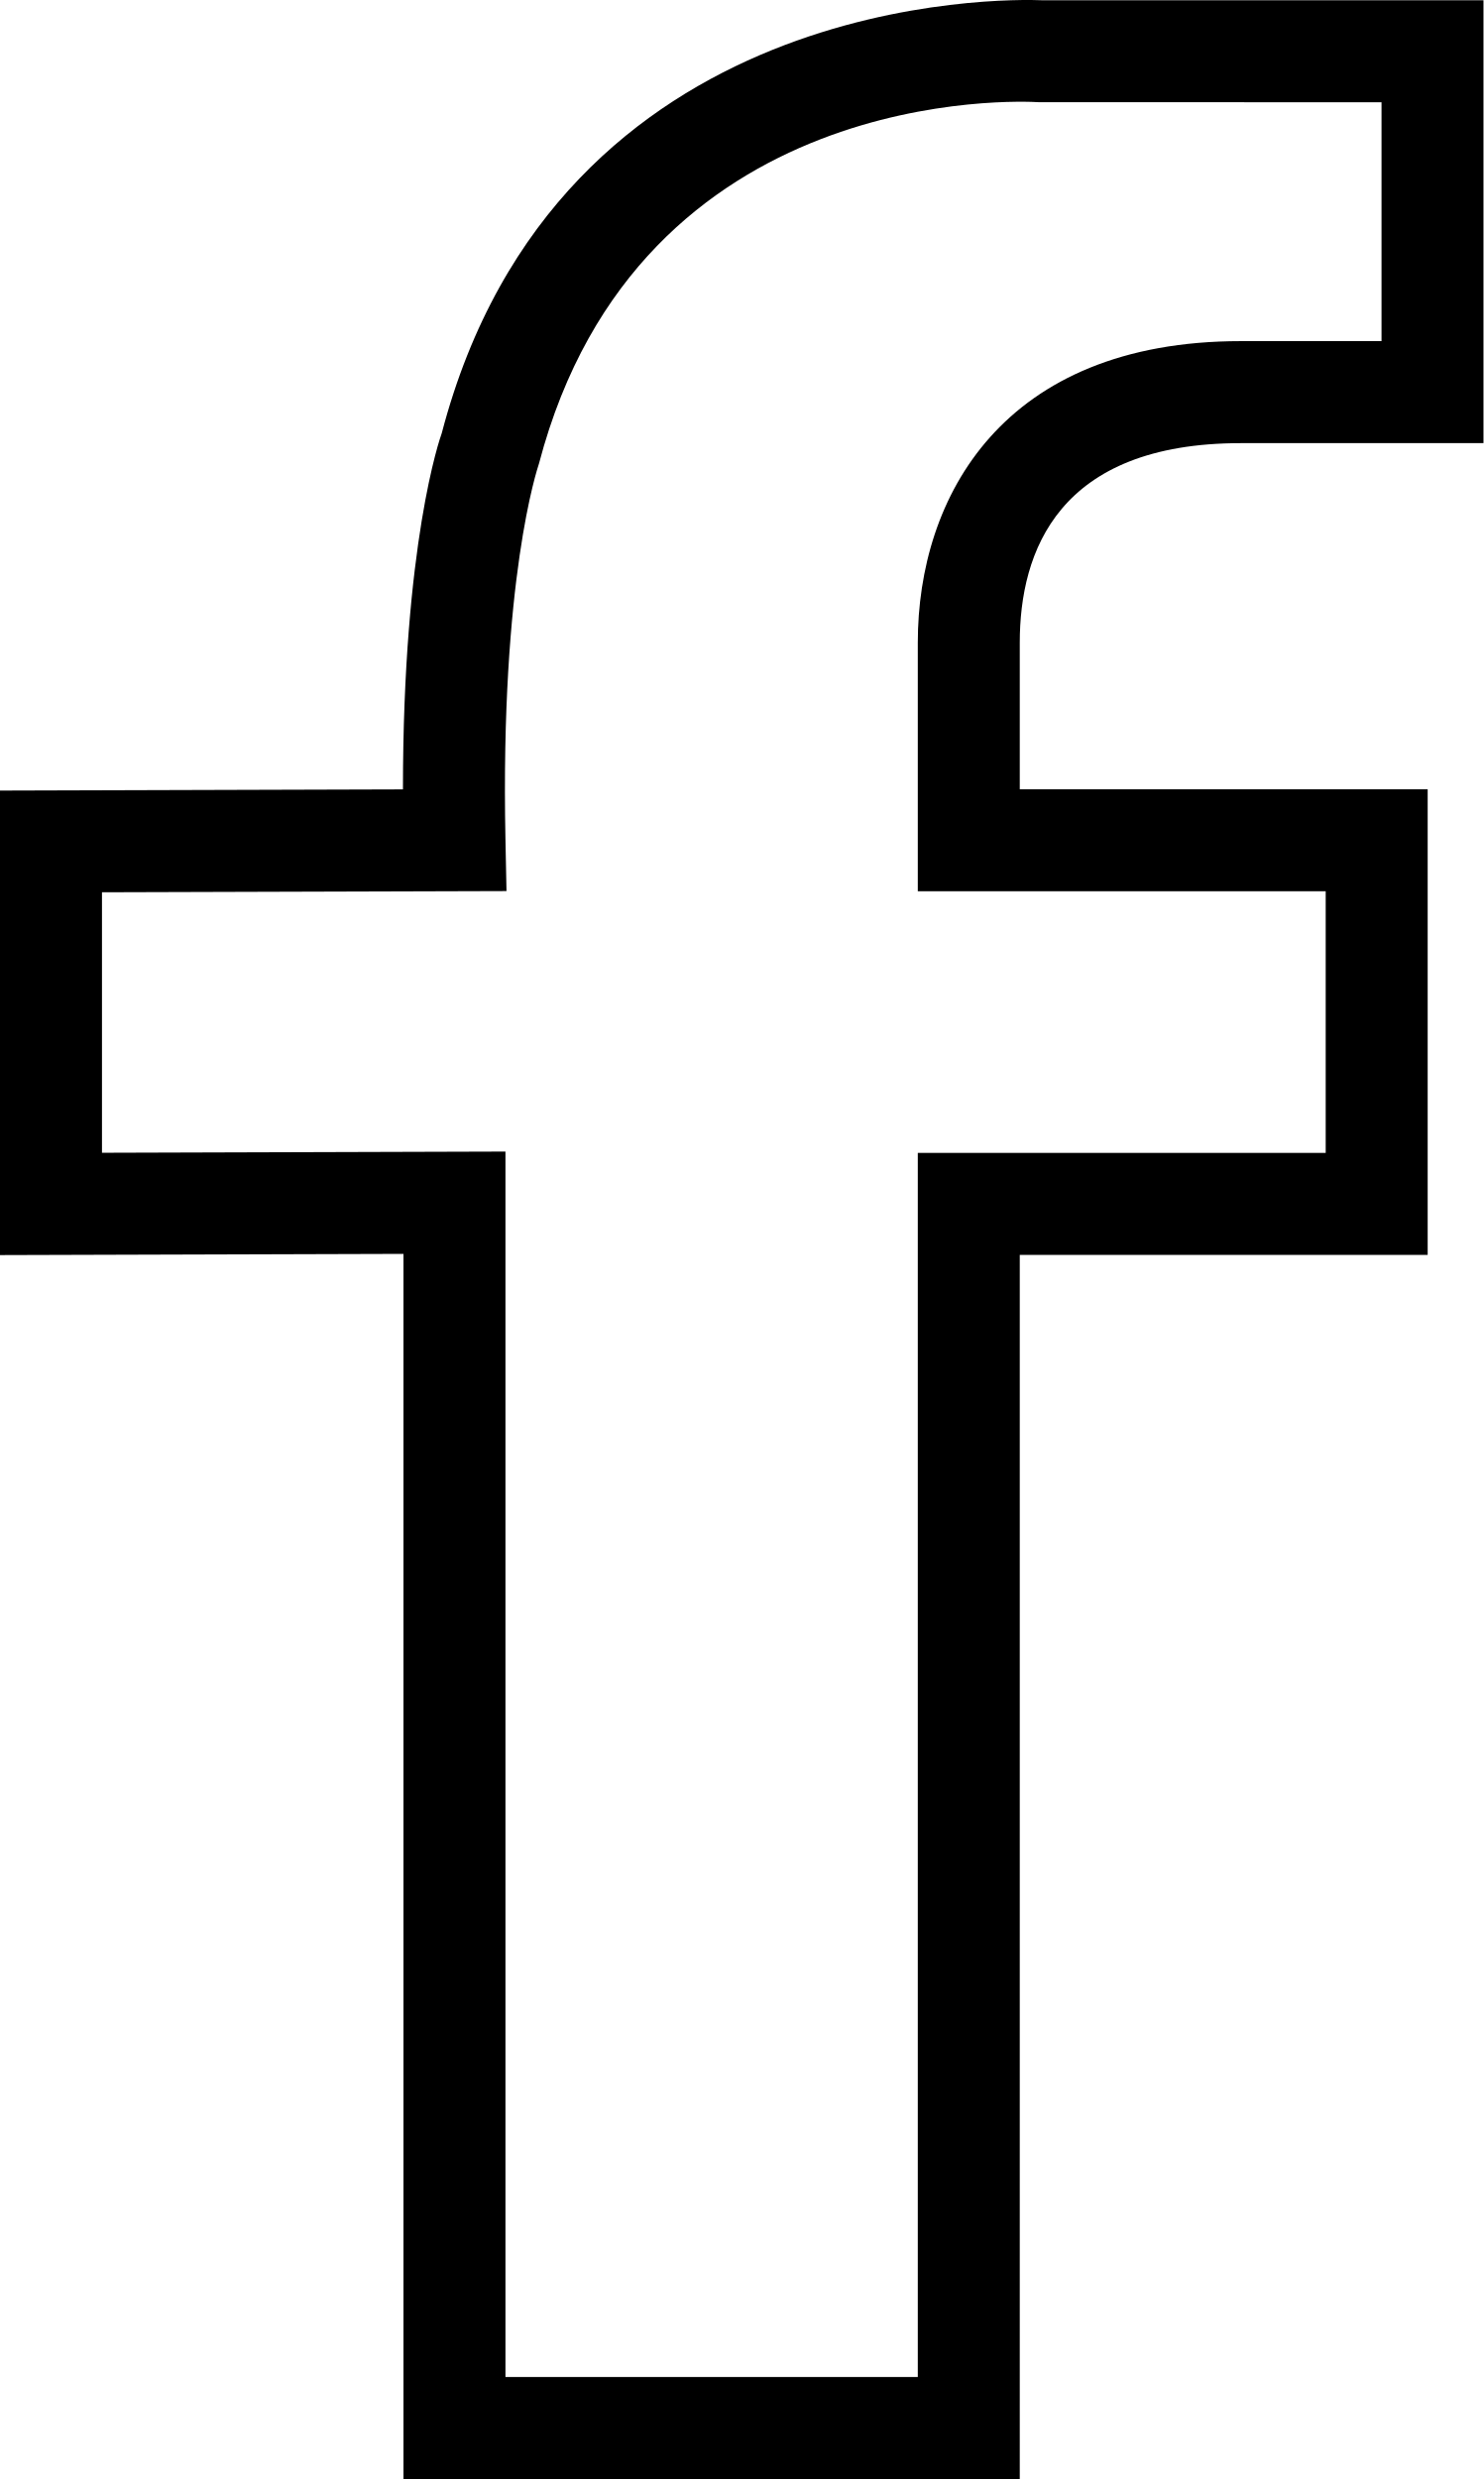
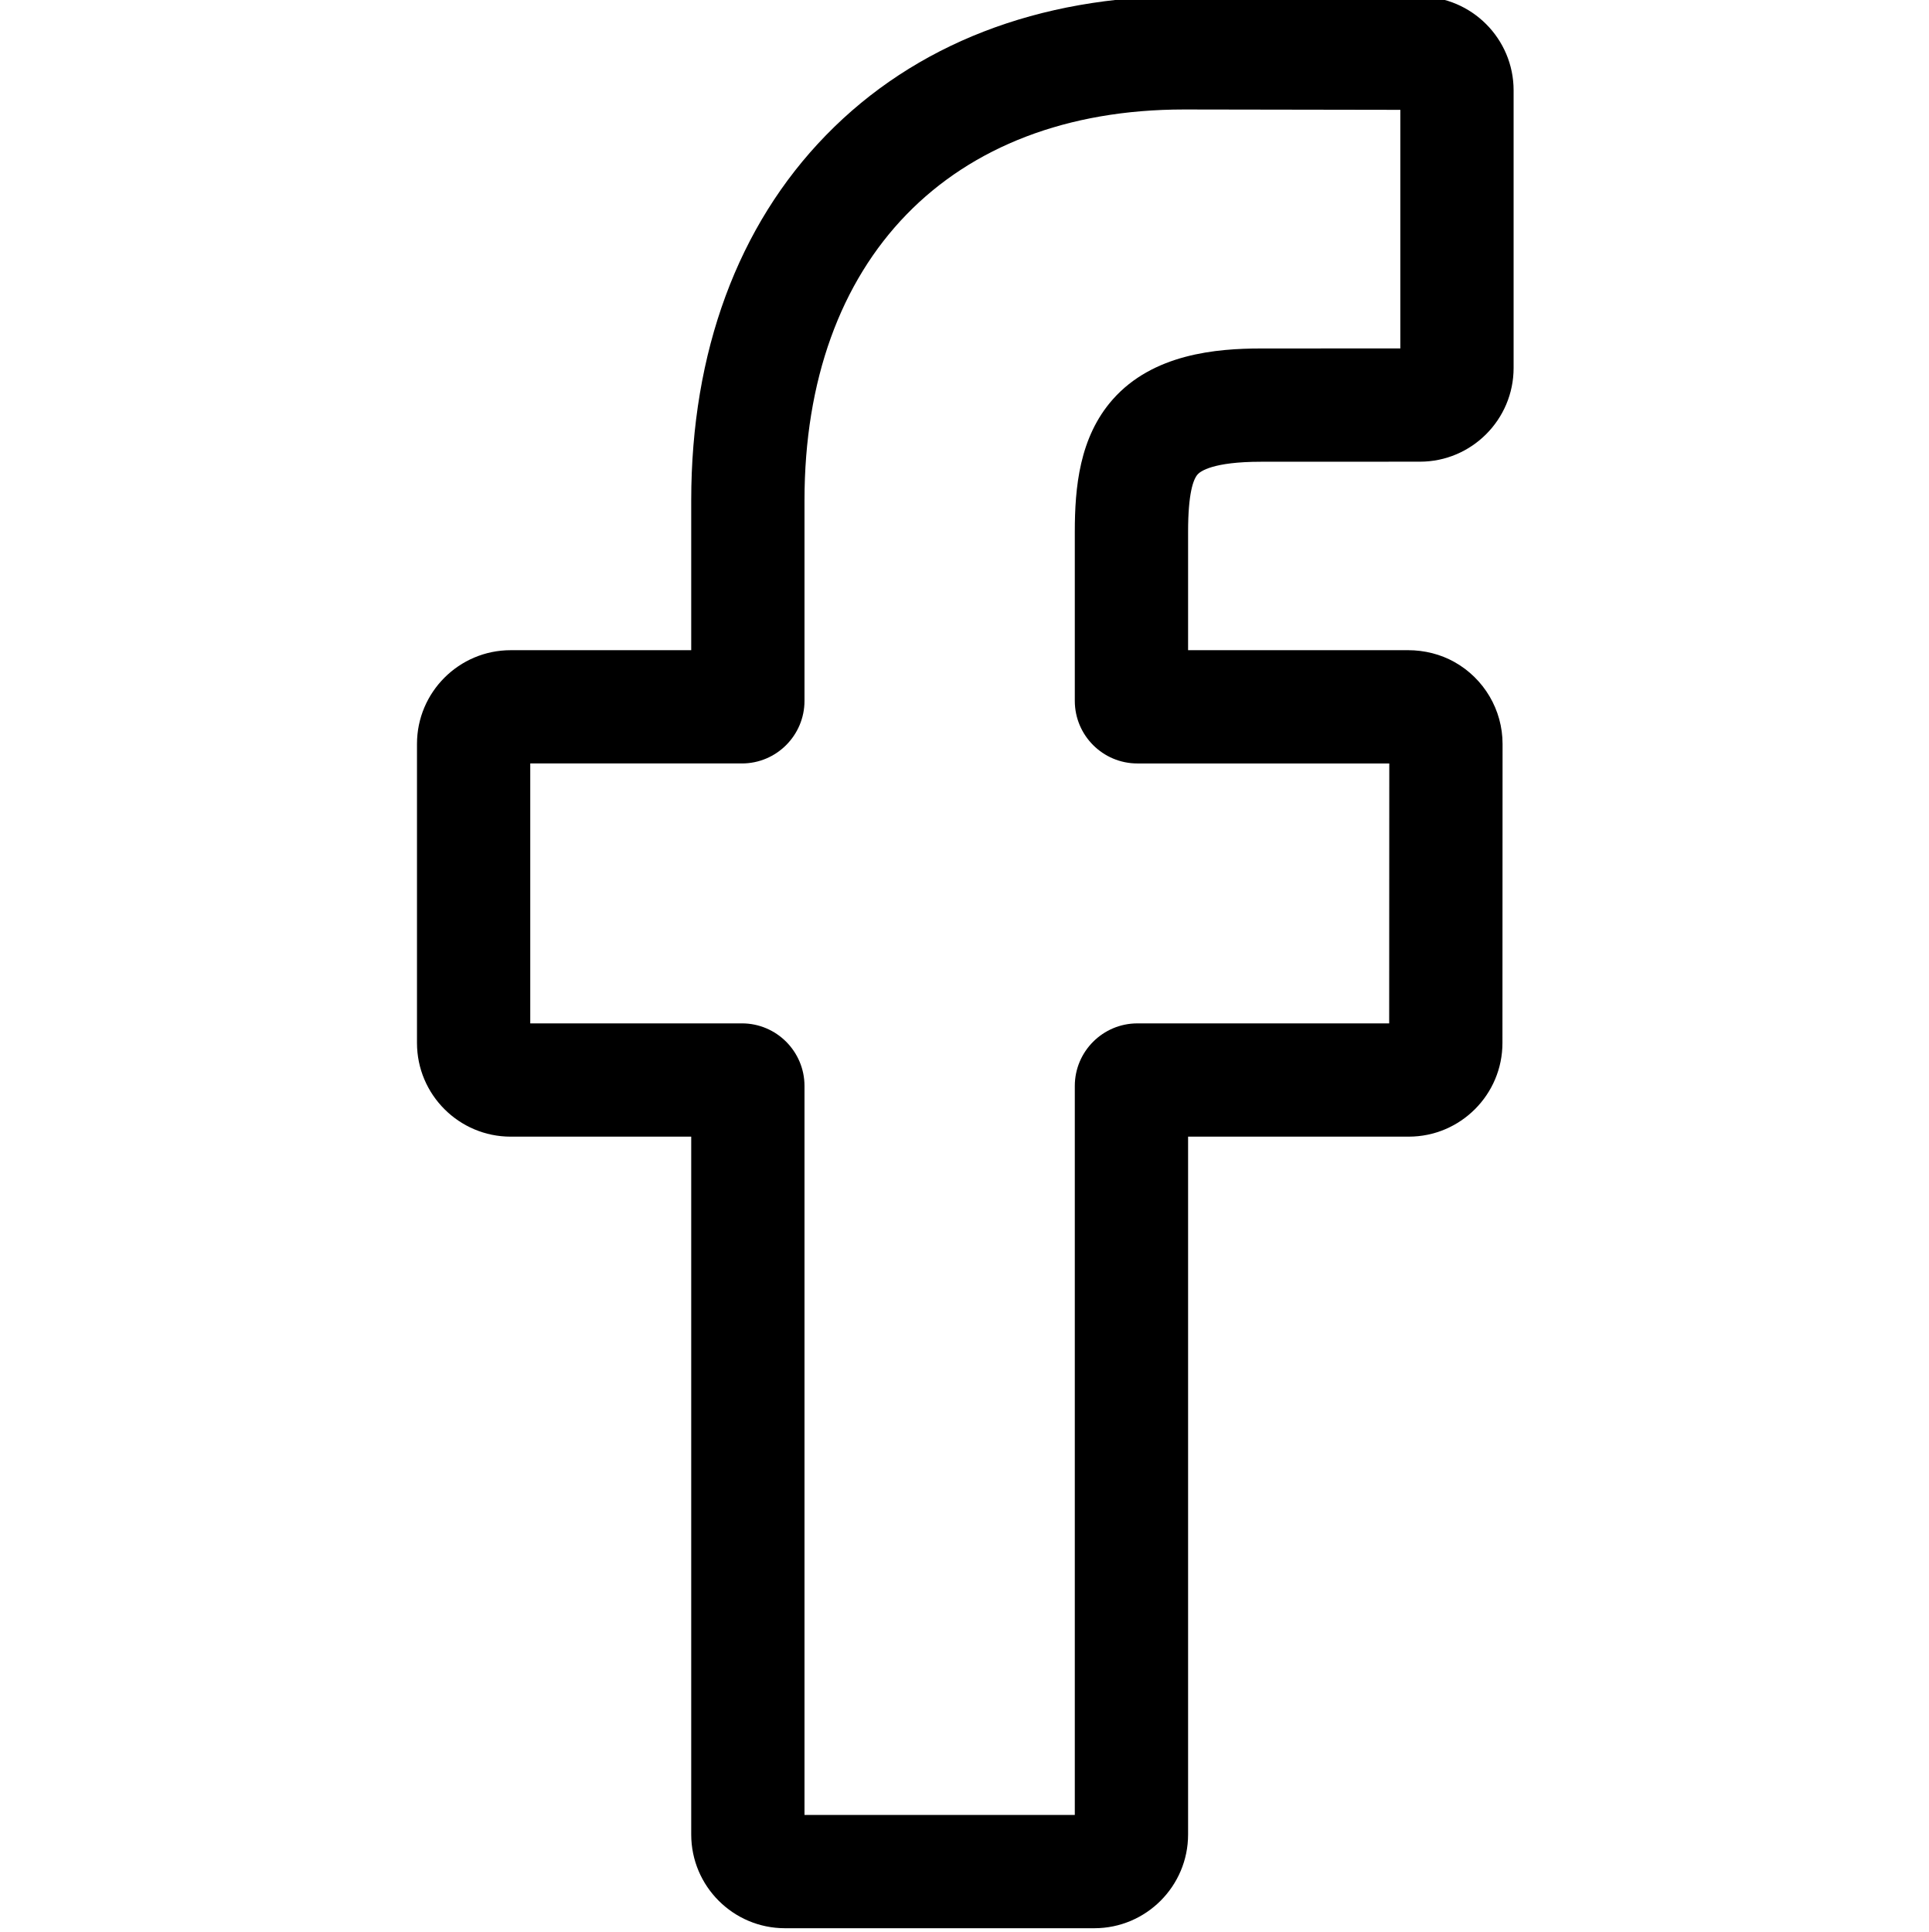
- <svg xmlns="http://www.w3.org/2000/svg" enable-background="new 0 0 116.379 194.42" id="facebook" version="1.1" viewBox="0 0 116.379 194.42" xml:space="preserve">
-   <path d="M97.353,34.754h19.025V0.021h-34.572C78.924-0.1,43.767-0.772,34.654,33.977  c-0.133,0.365-3.043,8.627-3.043,27.932L0,62.002v36.43l31.652-0.094v96.082H80v-96h32V61.896H80v-11.492  C80,43.263,83.01,34.754,97.353,34.754z M104,69.896v20.524H72v96H39.652V90.314L8,90.408v-20.43l31.734-0.094  l-0.082-4.068c-0.414-20.447,2.5-29.049,2.631-29.459c7.863-29.93,37.891-28.422,39.18-28.344l26.916,0.008v18.732  H97.353C78.66,26.754,72,38.971,72,50.404v19.492H104z" />
+ <svg xmlns="http://www.w3.org/2000/svg" viewBox="-110 1 511 512">
+   <path d="m180 512h-81.992c-13.695 0-24.836-11.141-24.836-24.836v-184.938h-47.836c-13.695 0-24.836-11.145-24.836-24.836v-79.246c0-13.695 11.141-24.836 24.836-24.836h47.836v-39.684c0-39.348 12.355-72.824 35.727-96.805 23.477-24.09 56.285-36.82 94.879-36.82l62.531.102c13.672.023 24.793 11.164 24.793 24.836v73.578c0 13.695-11.137 24.836-24.828 24.836l-42.102.016c-12.84 0-16.109 2.574-16.809 3.363-1.152 1.309-2.523 5.008-2.523 15.223v31.352h58.27c4.387 0 8.637 1.082 12.289 3.121 7.879 4.402 12.777 12.727 12.777 21.723l-.031 79.246c0 13.688-11.141 24.828-24.836 24.828h-58.469v184.941c0 13.695-11.145 24.836-24.84 24.836zm-76.812-30.016h71.633v-193.195c0-9.145 7.441-16.582 16.582-16.582h66.727l.027-68.883h-66.758c-9.141 0-16.578-7.438-16.578-16.582v-44.789c0-11.727 1.191-25.062 10.043-35.086 10.695-12.117 27.551-13.516 39.301-13.516l36.922-.016v-63.227l-57.332-.094c-62.023 0-100.566 39.703-100.566 103.609v53.117c0 9.141-7.438 16.582-16.578 16.582h-56.094v68.883h56.094c9.141 0 16.578 7.438 16.578 16.582zm163.062-451.867h.004zm0 0" />
</svg>
